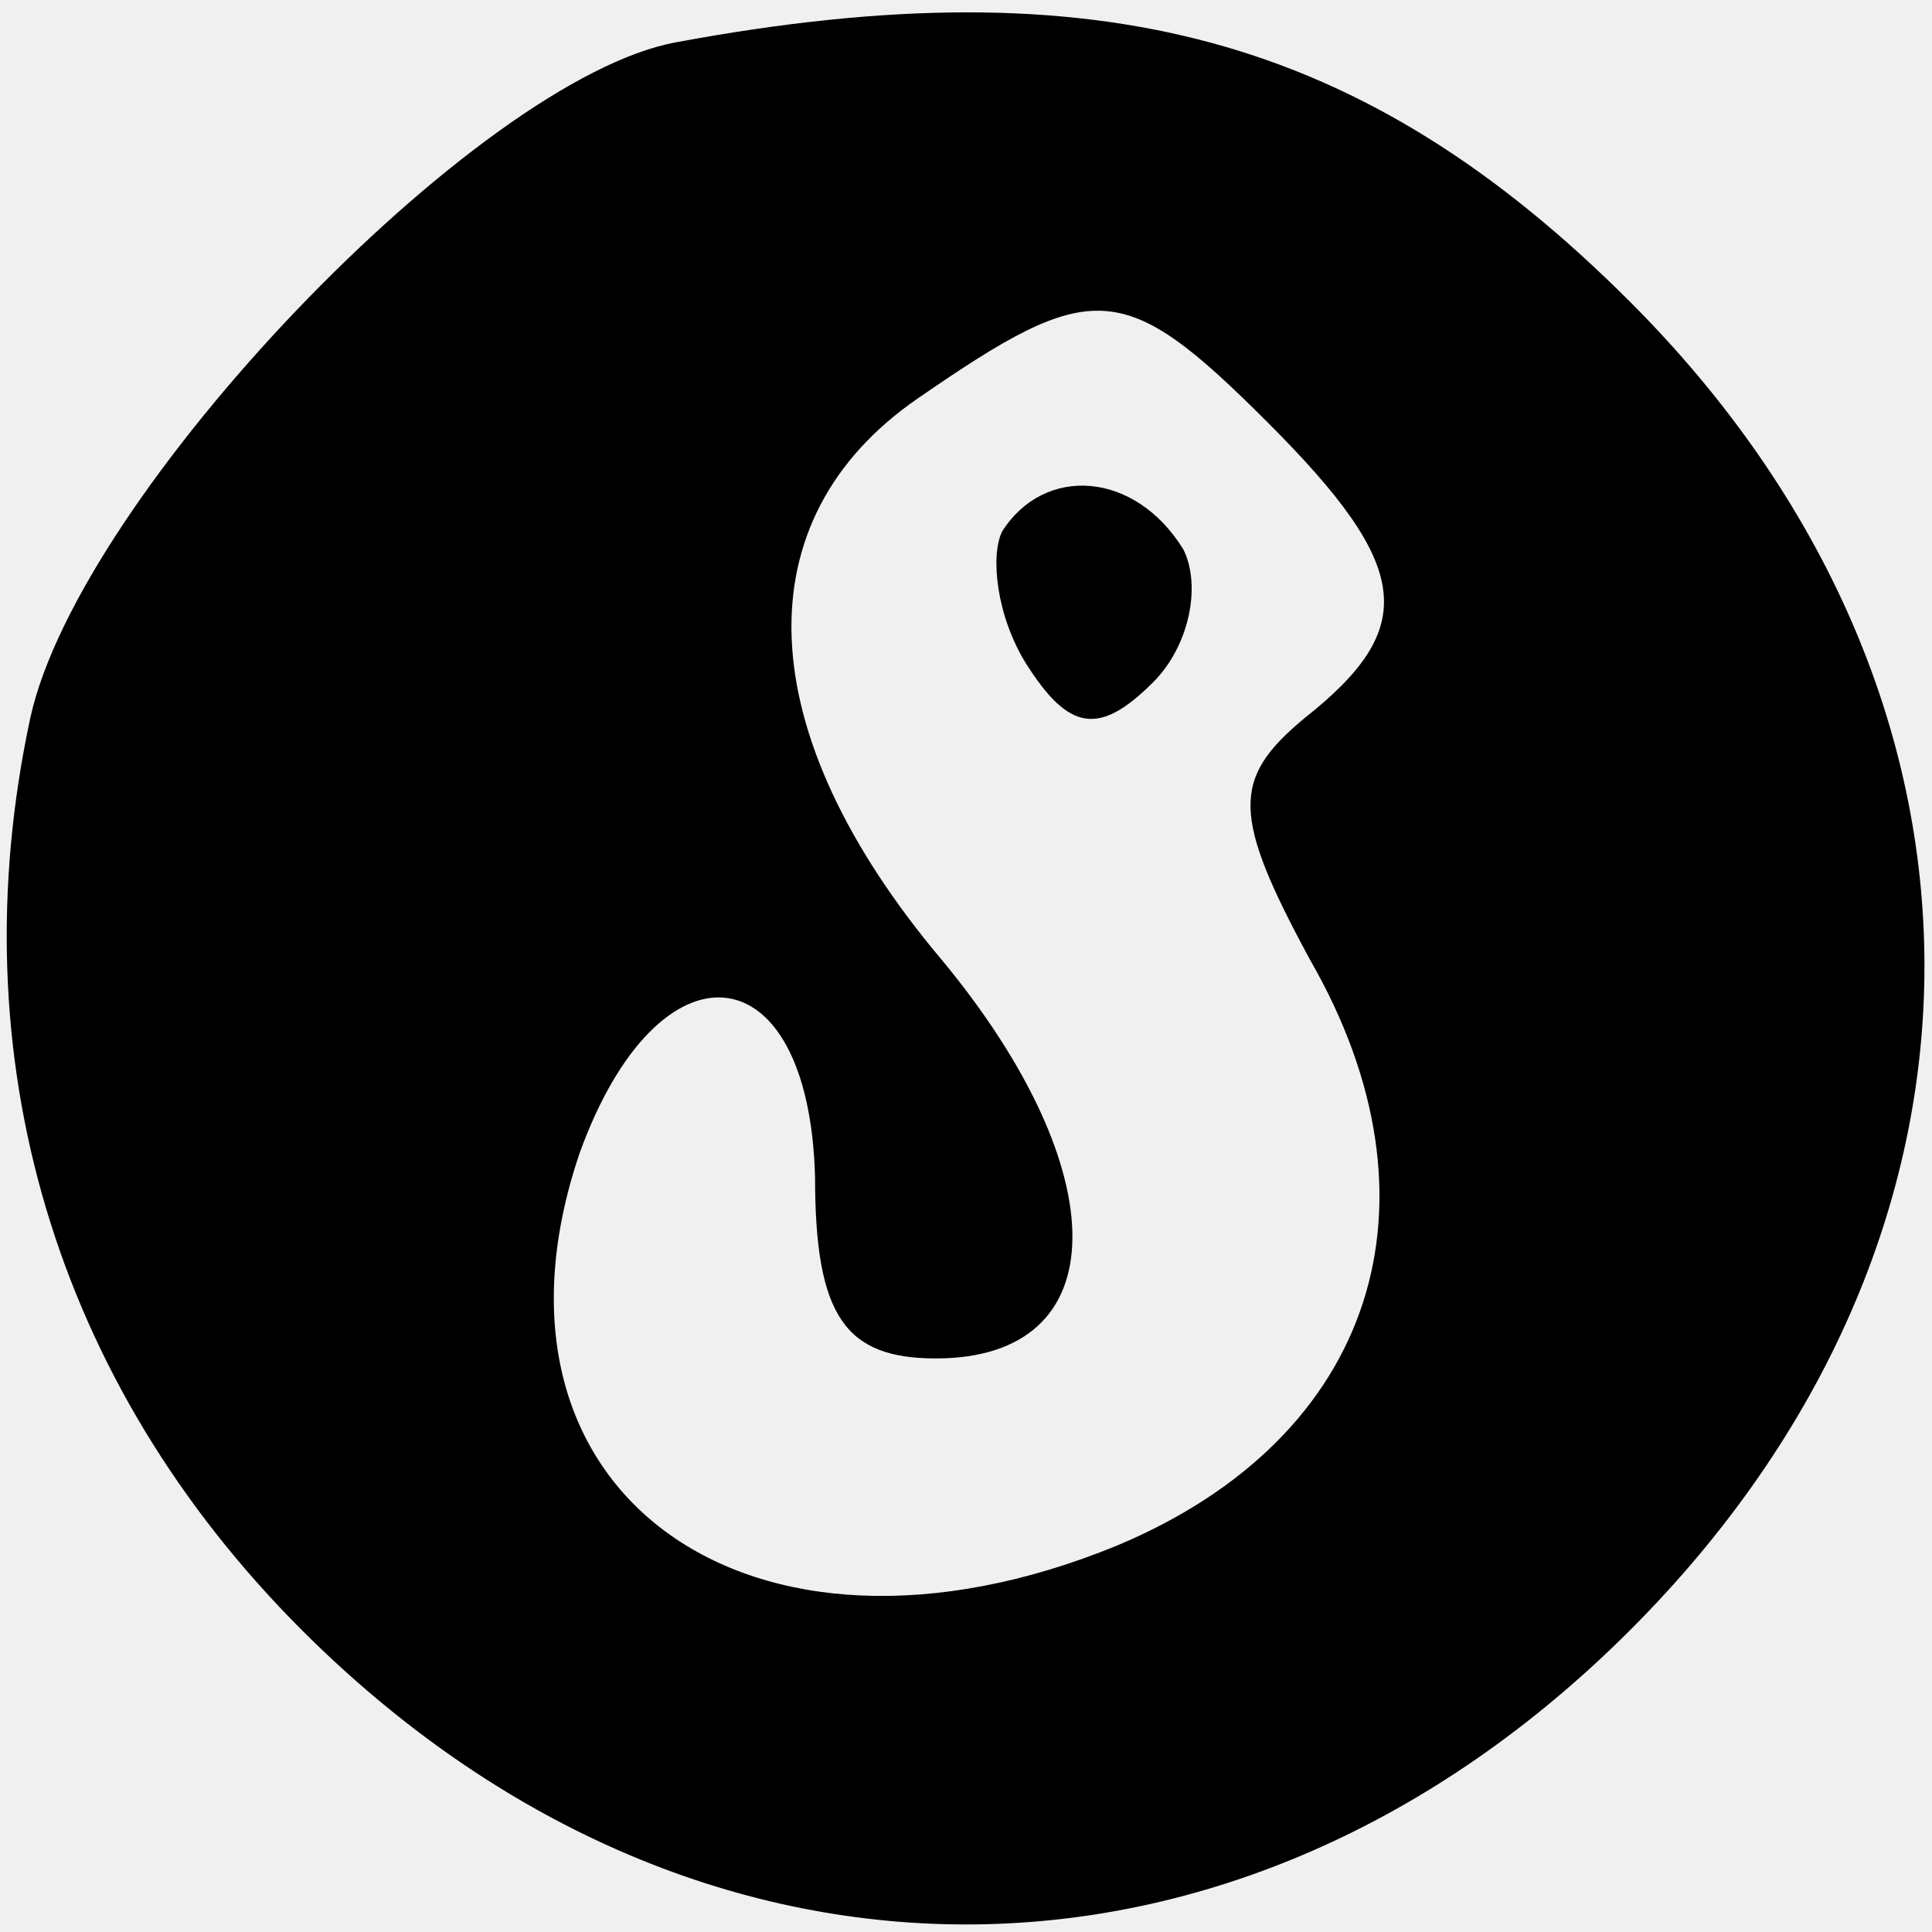
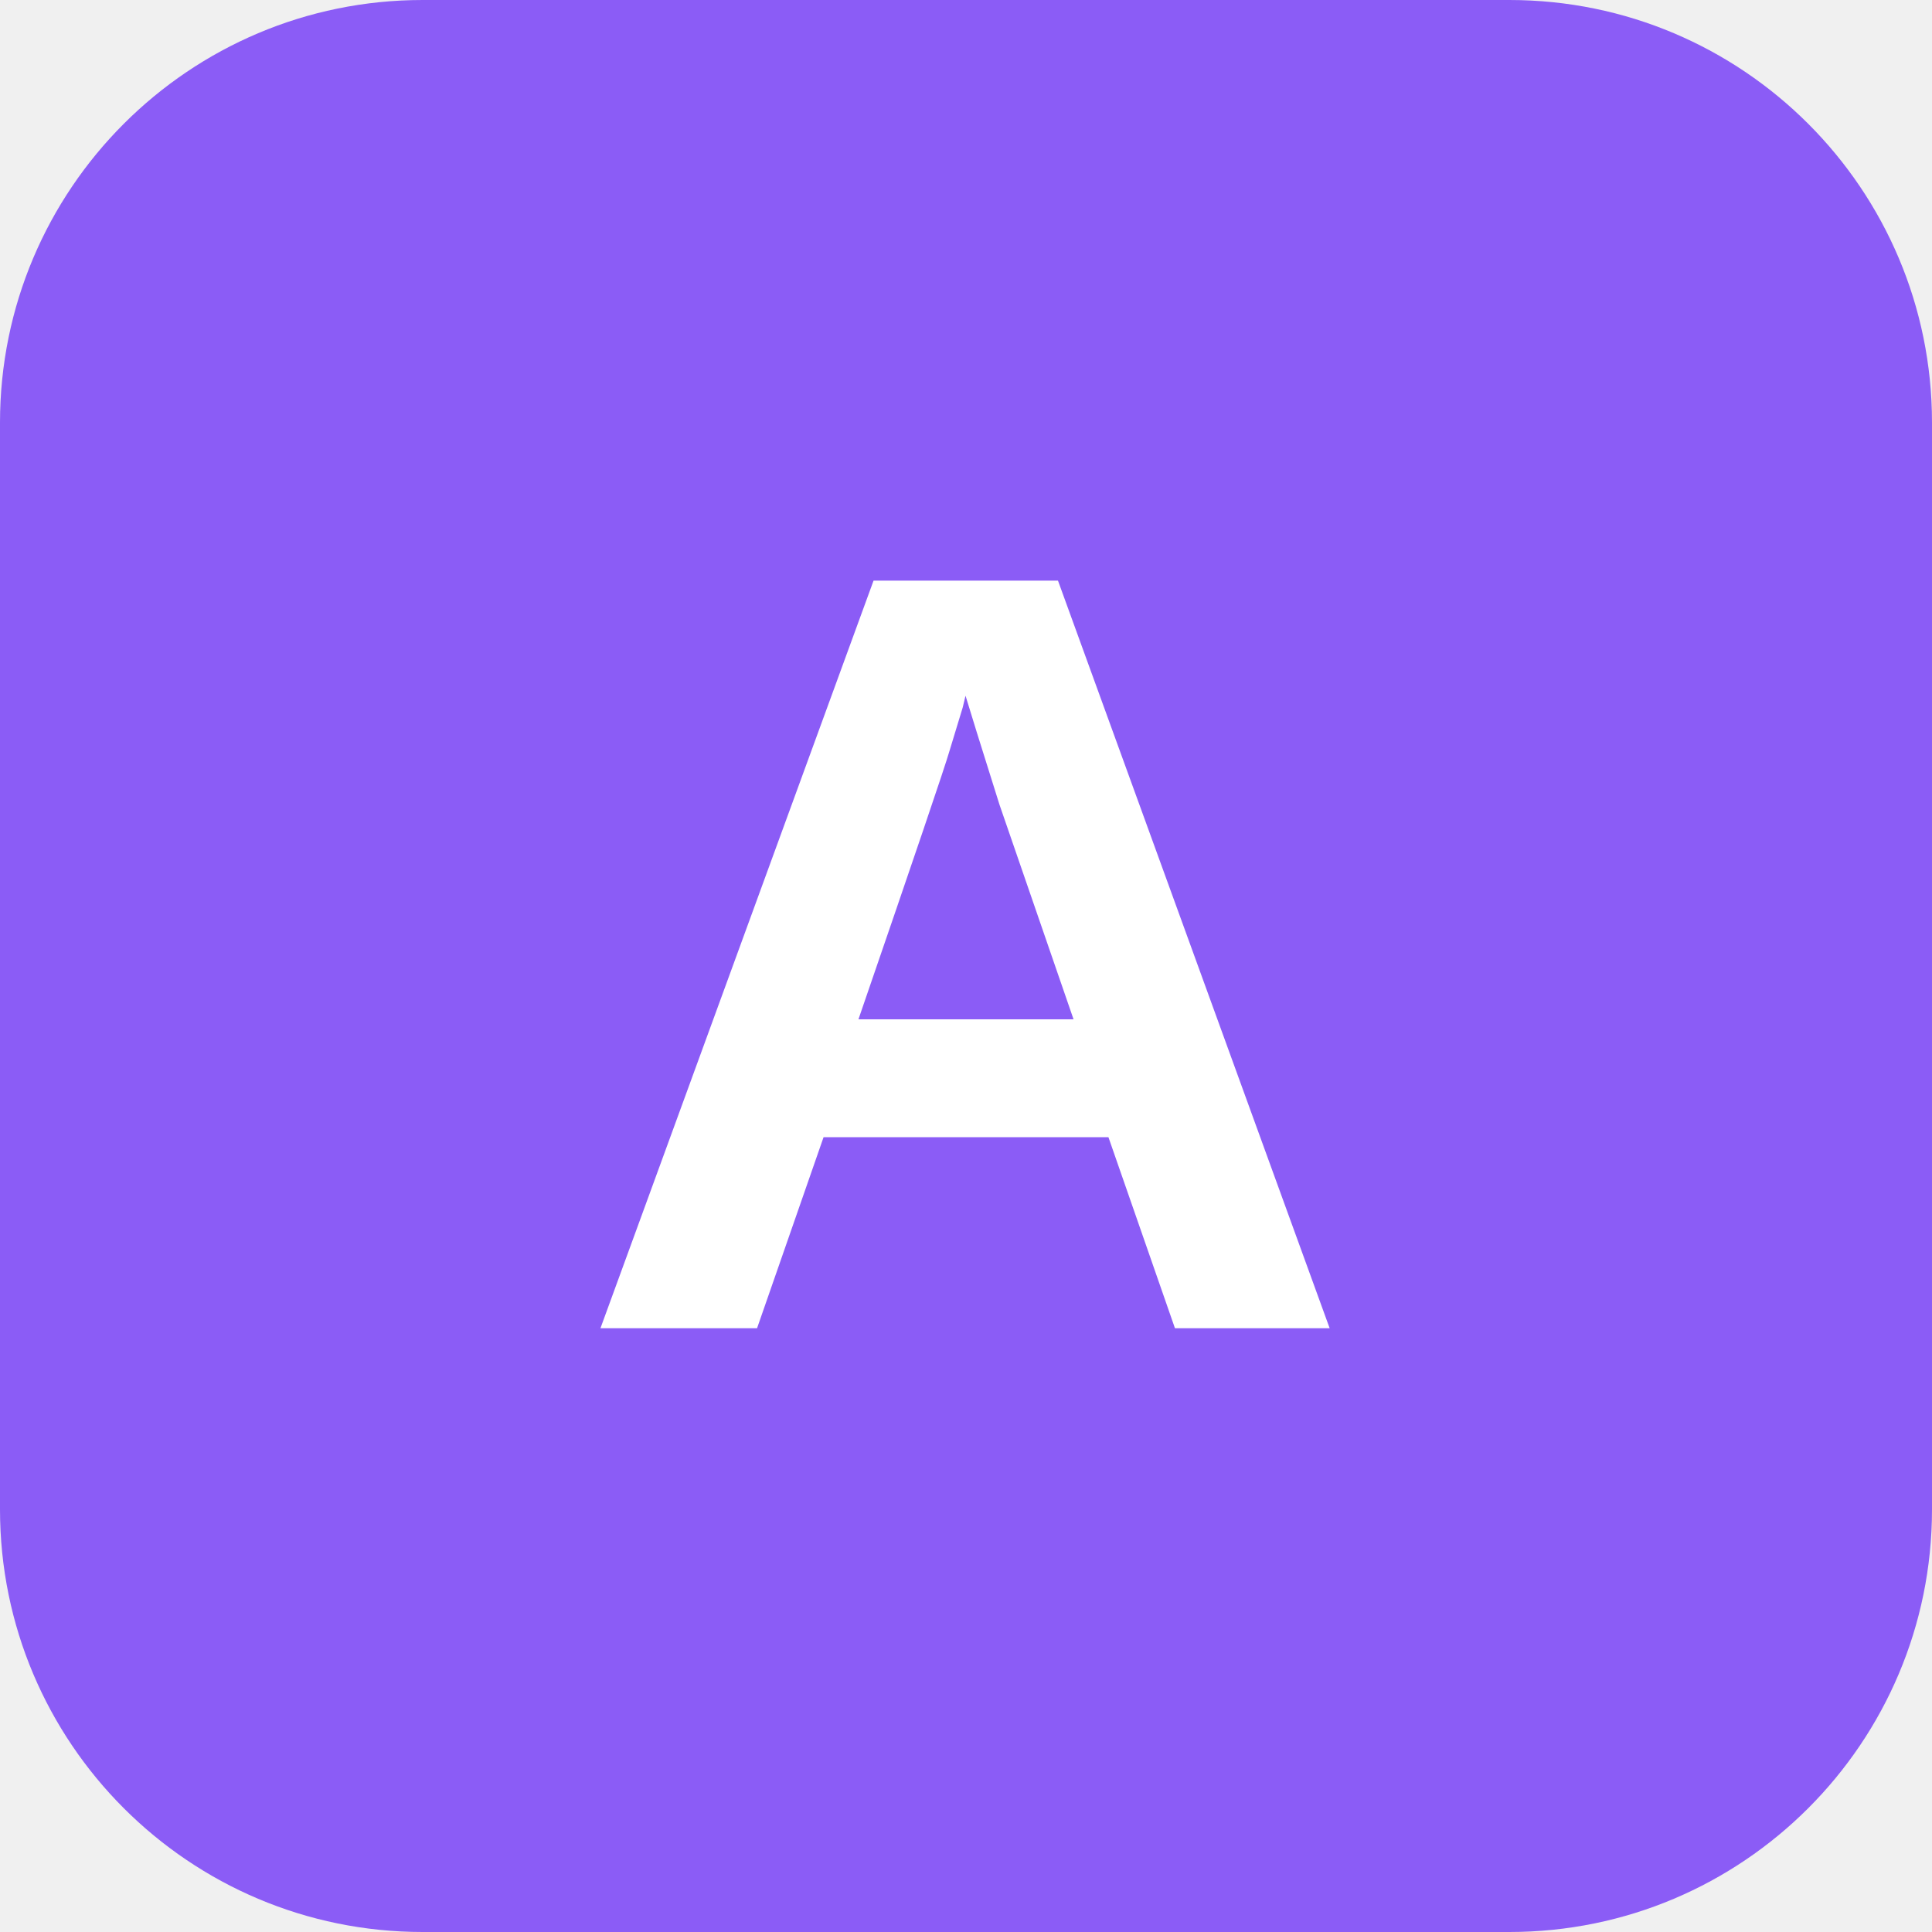
- <svg xmlns="http://www.w3.org/2000/svg" version="1.0" width="32pt" height="32pt" viewBox="0 0 32 32" preserveAspectRatio="xMidYMid meet">
-   <g transform="translate(0,32) scale(0.1,-0.1)" fill="#000000" stroke="none">
-     <path d="M112 313 c-33 -6 -99 -75 -107 -112 -12 -56 4 -110 45 -151 65 -65 155 -65 220 0 65 65 65 155 0 220 -44 44 -88 56 -158 43z m98 -63 c24 -24 25 -34 6 -49 -12 -10 -12 -16 1 -40 23 -40 11 -79 -32 -97 -61 -25 -108 9 -89 65 13 36 38 34 39 -4 0 -23 5 -30 20 -30 30 0 30 31 1 66 -32 38 -33 73 -4 93 29 20 34 20 58 -4z" />
-     <path d="M166 232 c-2 -4 -1 -14 4 -22 7 -11 12 -12 21 -3 6 6 8 16 5 22 -8 13 -23 14 -30 3z" />
-   </g>
+ <svg xmlns="http://www.w3.org/2000/svg" viewBox="0 0 64 64">
+   <rect width="64" height="64" rx="14" fill="#8b5cf6" />
+   <text x="32" y="44" font-family="ui-sans-serif,system-ui,Arial" font-size="36" font-weight="800" fill="#ffffff" text-anchor="middle">A</text>
</svg>
